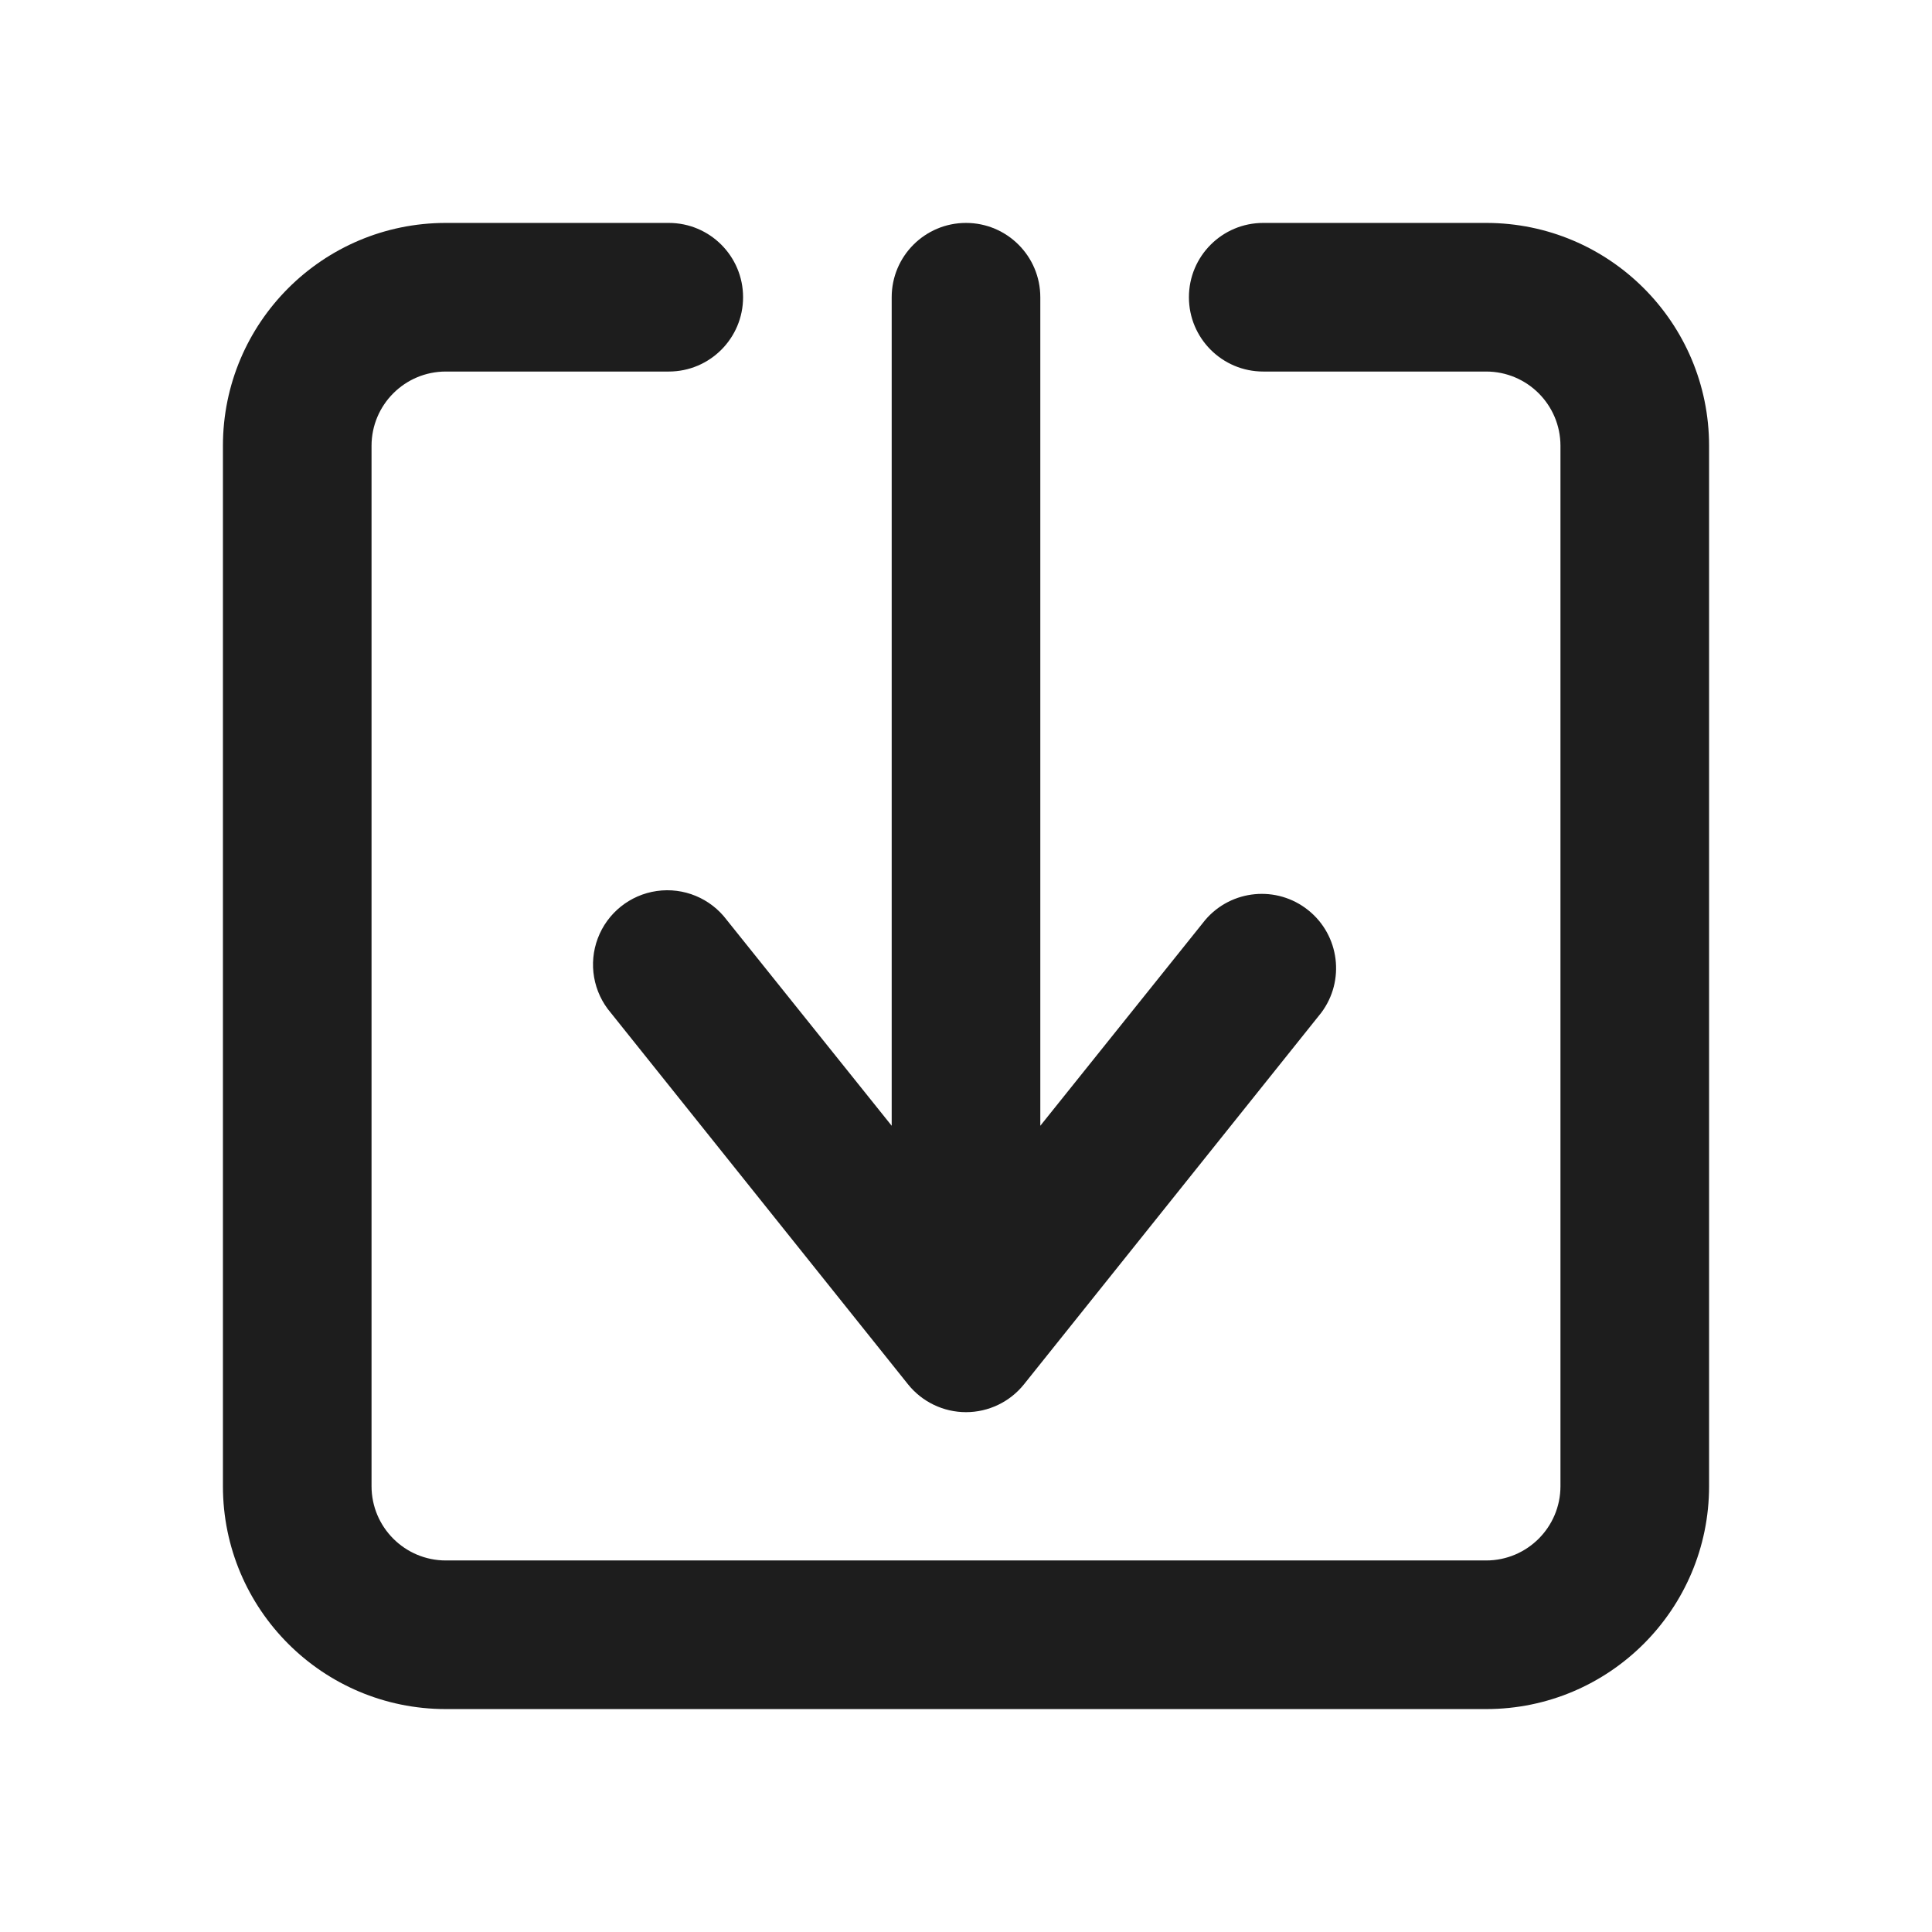
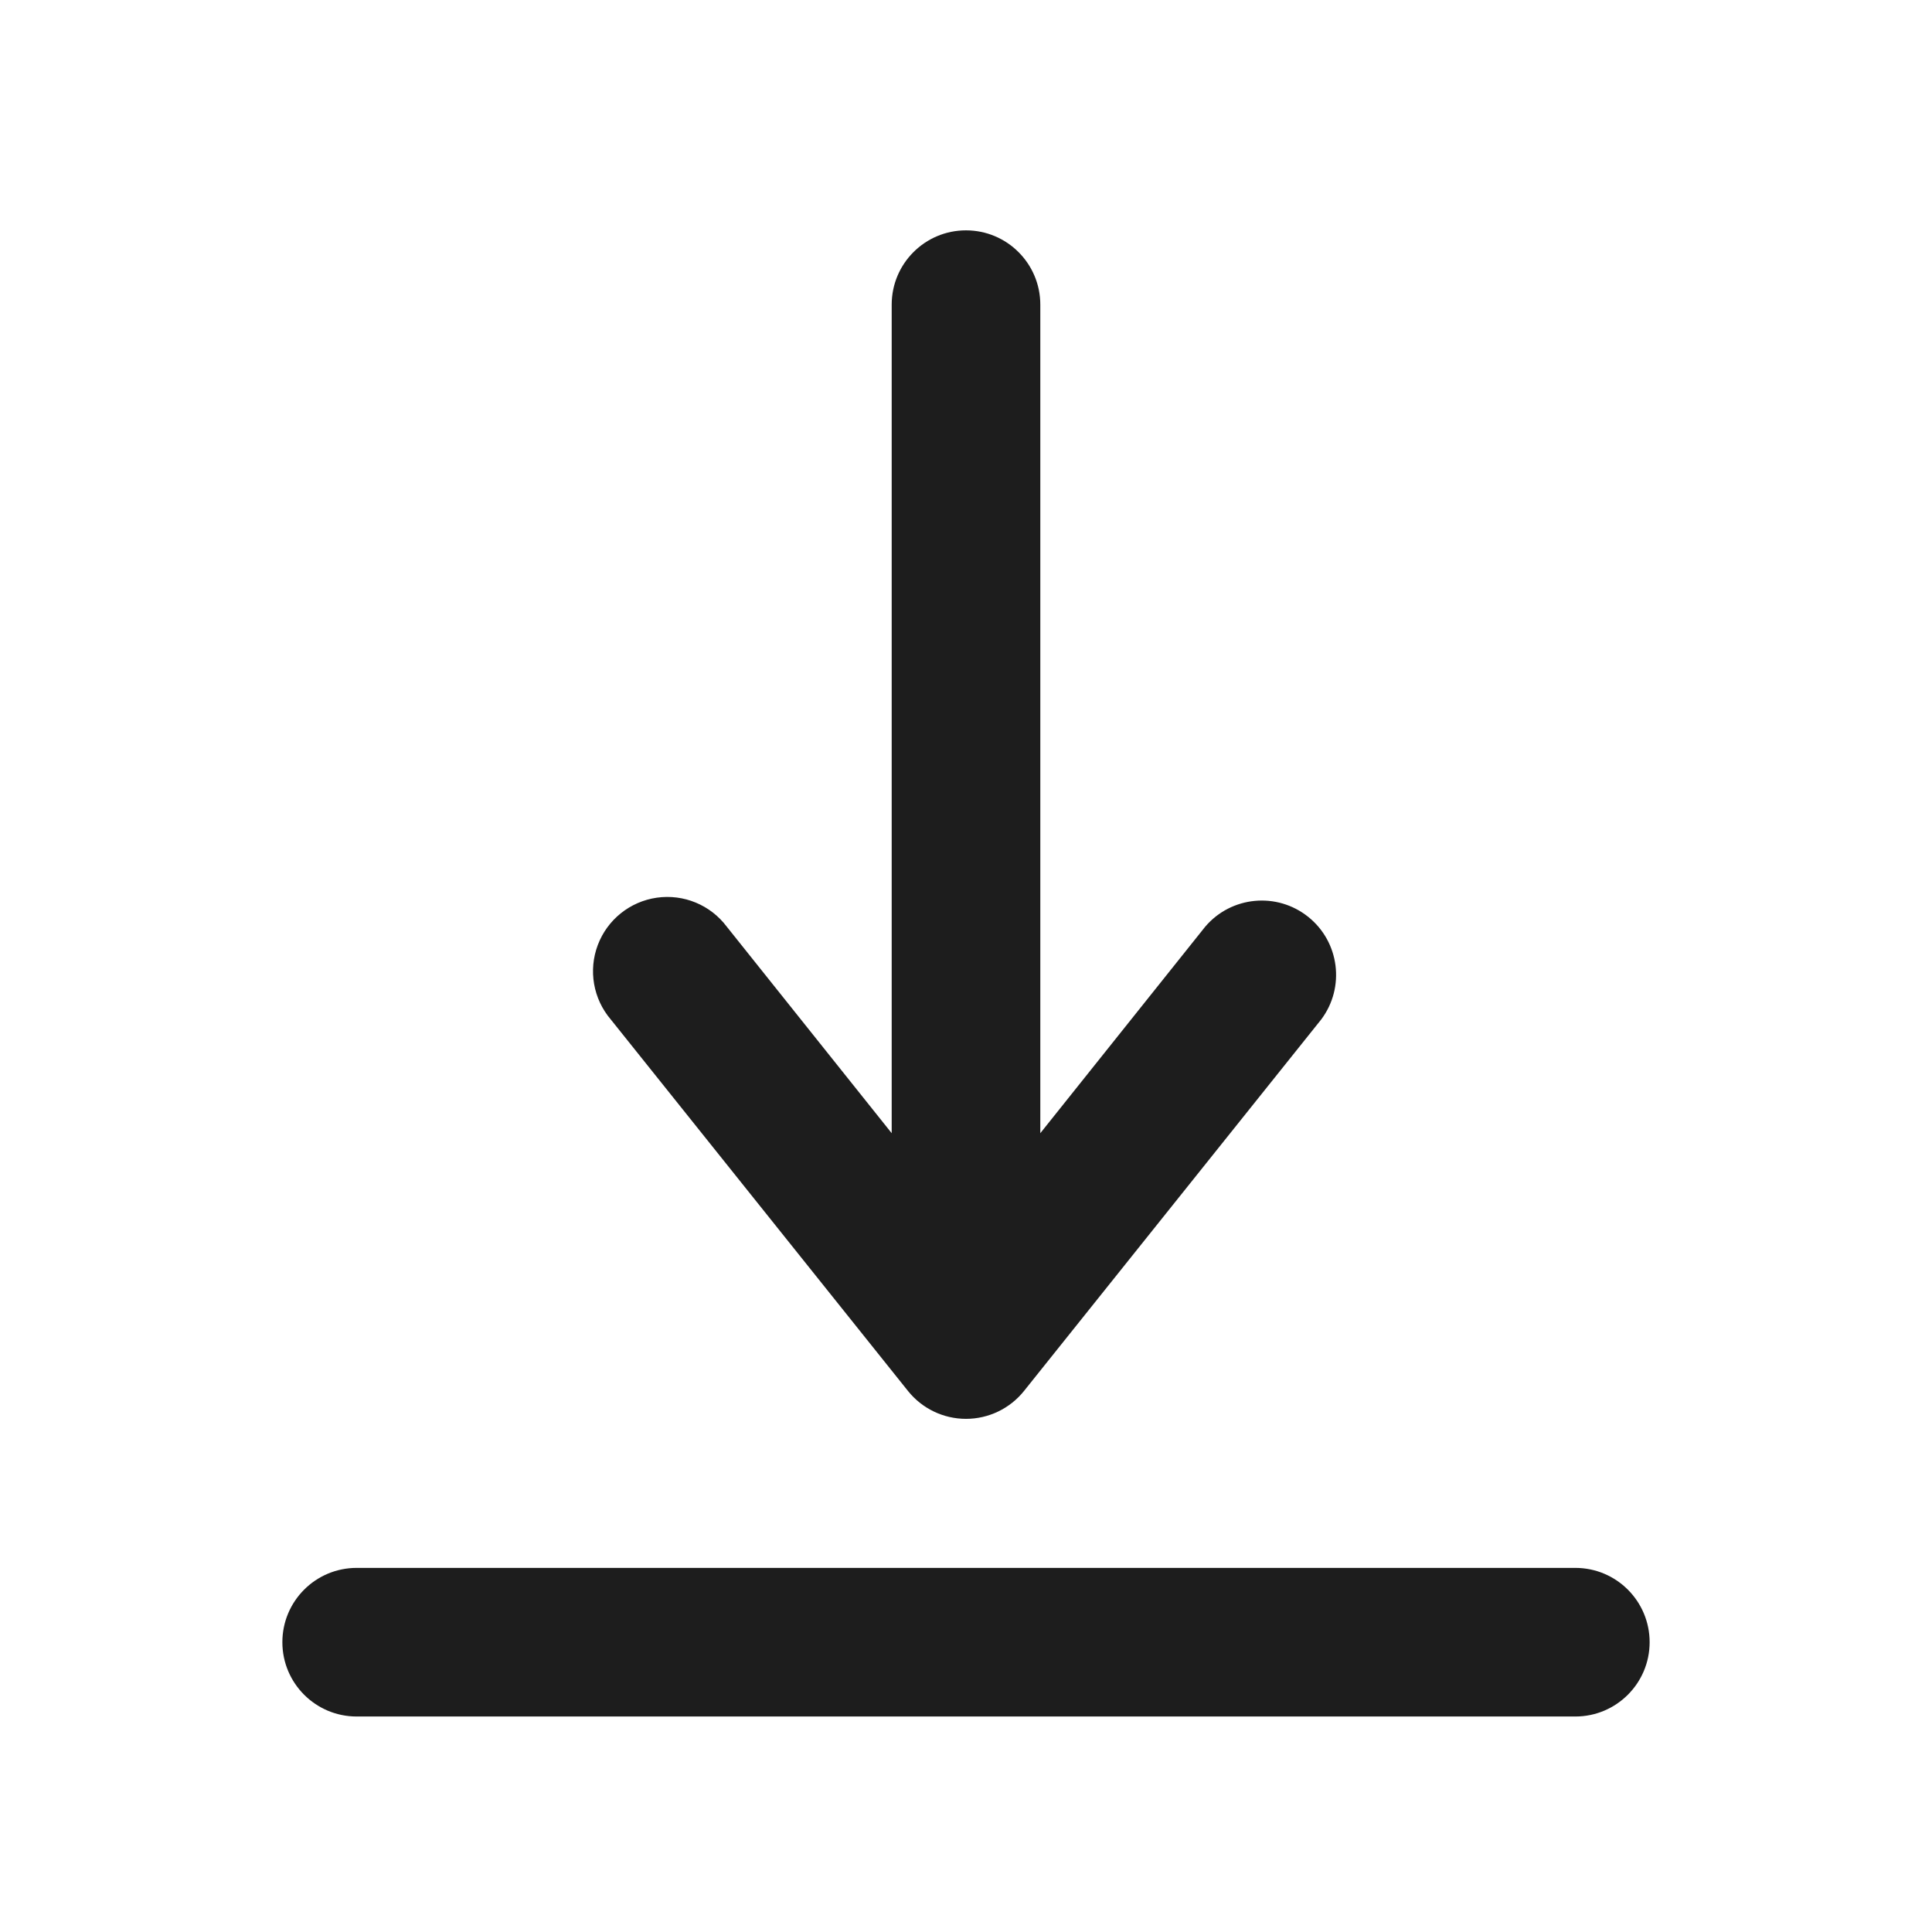
<svg viewBox="0 0 26 26">
-   <path fill="#1d1d1d" class="icon__shape" d="M20 3h-3a1 1 0 0 0 0 2h3a1 1 0 0 1 1 1v14a1 1 0 0 1-1 1H6a1 1 0 0 1-1-1V6a1 1 0 0 1 1-1h3a1 1 0 0 0 0-2H6a3 3 0 0 0-3 3v14a3 3 0 0 0 3 3h14a3 3 0 0 0 3-3V6a3 3 0 0 0-3-3z" />
-   <path fill="#1d1d1d" class="icon__shape" d="M9.78 12.38a1 1 0 1 0-1.56 1.25l4 5a1 1 0 0 0 1.56 0l4-5a1 1 0 0 0-1.56-1.25L14 15.15V4a1 1 0 1 0-2 0v11.15z" />
+   <path fill="#1d1d1d" class="icon__shape" d="M21.2,21.1H4.8a1,1,0,0,0,0,2H21.2a1,1,0,0,0,0-2Z" />
+   <path fill="#1d1d1d" class="icon__shape" d="M12.22,18.72a1,1,0,0,0,1.56,0l4-5a1,1,0,0,0-1.56-1.25L14,15.25V4.1a1,1,0,0,0-2,0V15.25L9.78,12.47a1,1,0,1,0-1.56,1.25Z" />
</svg>
